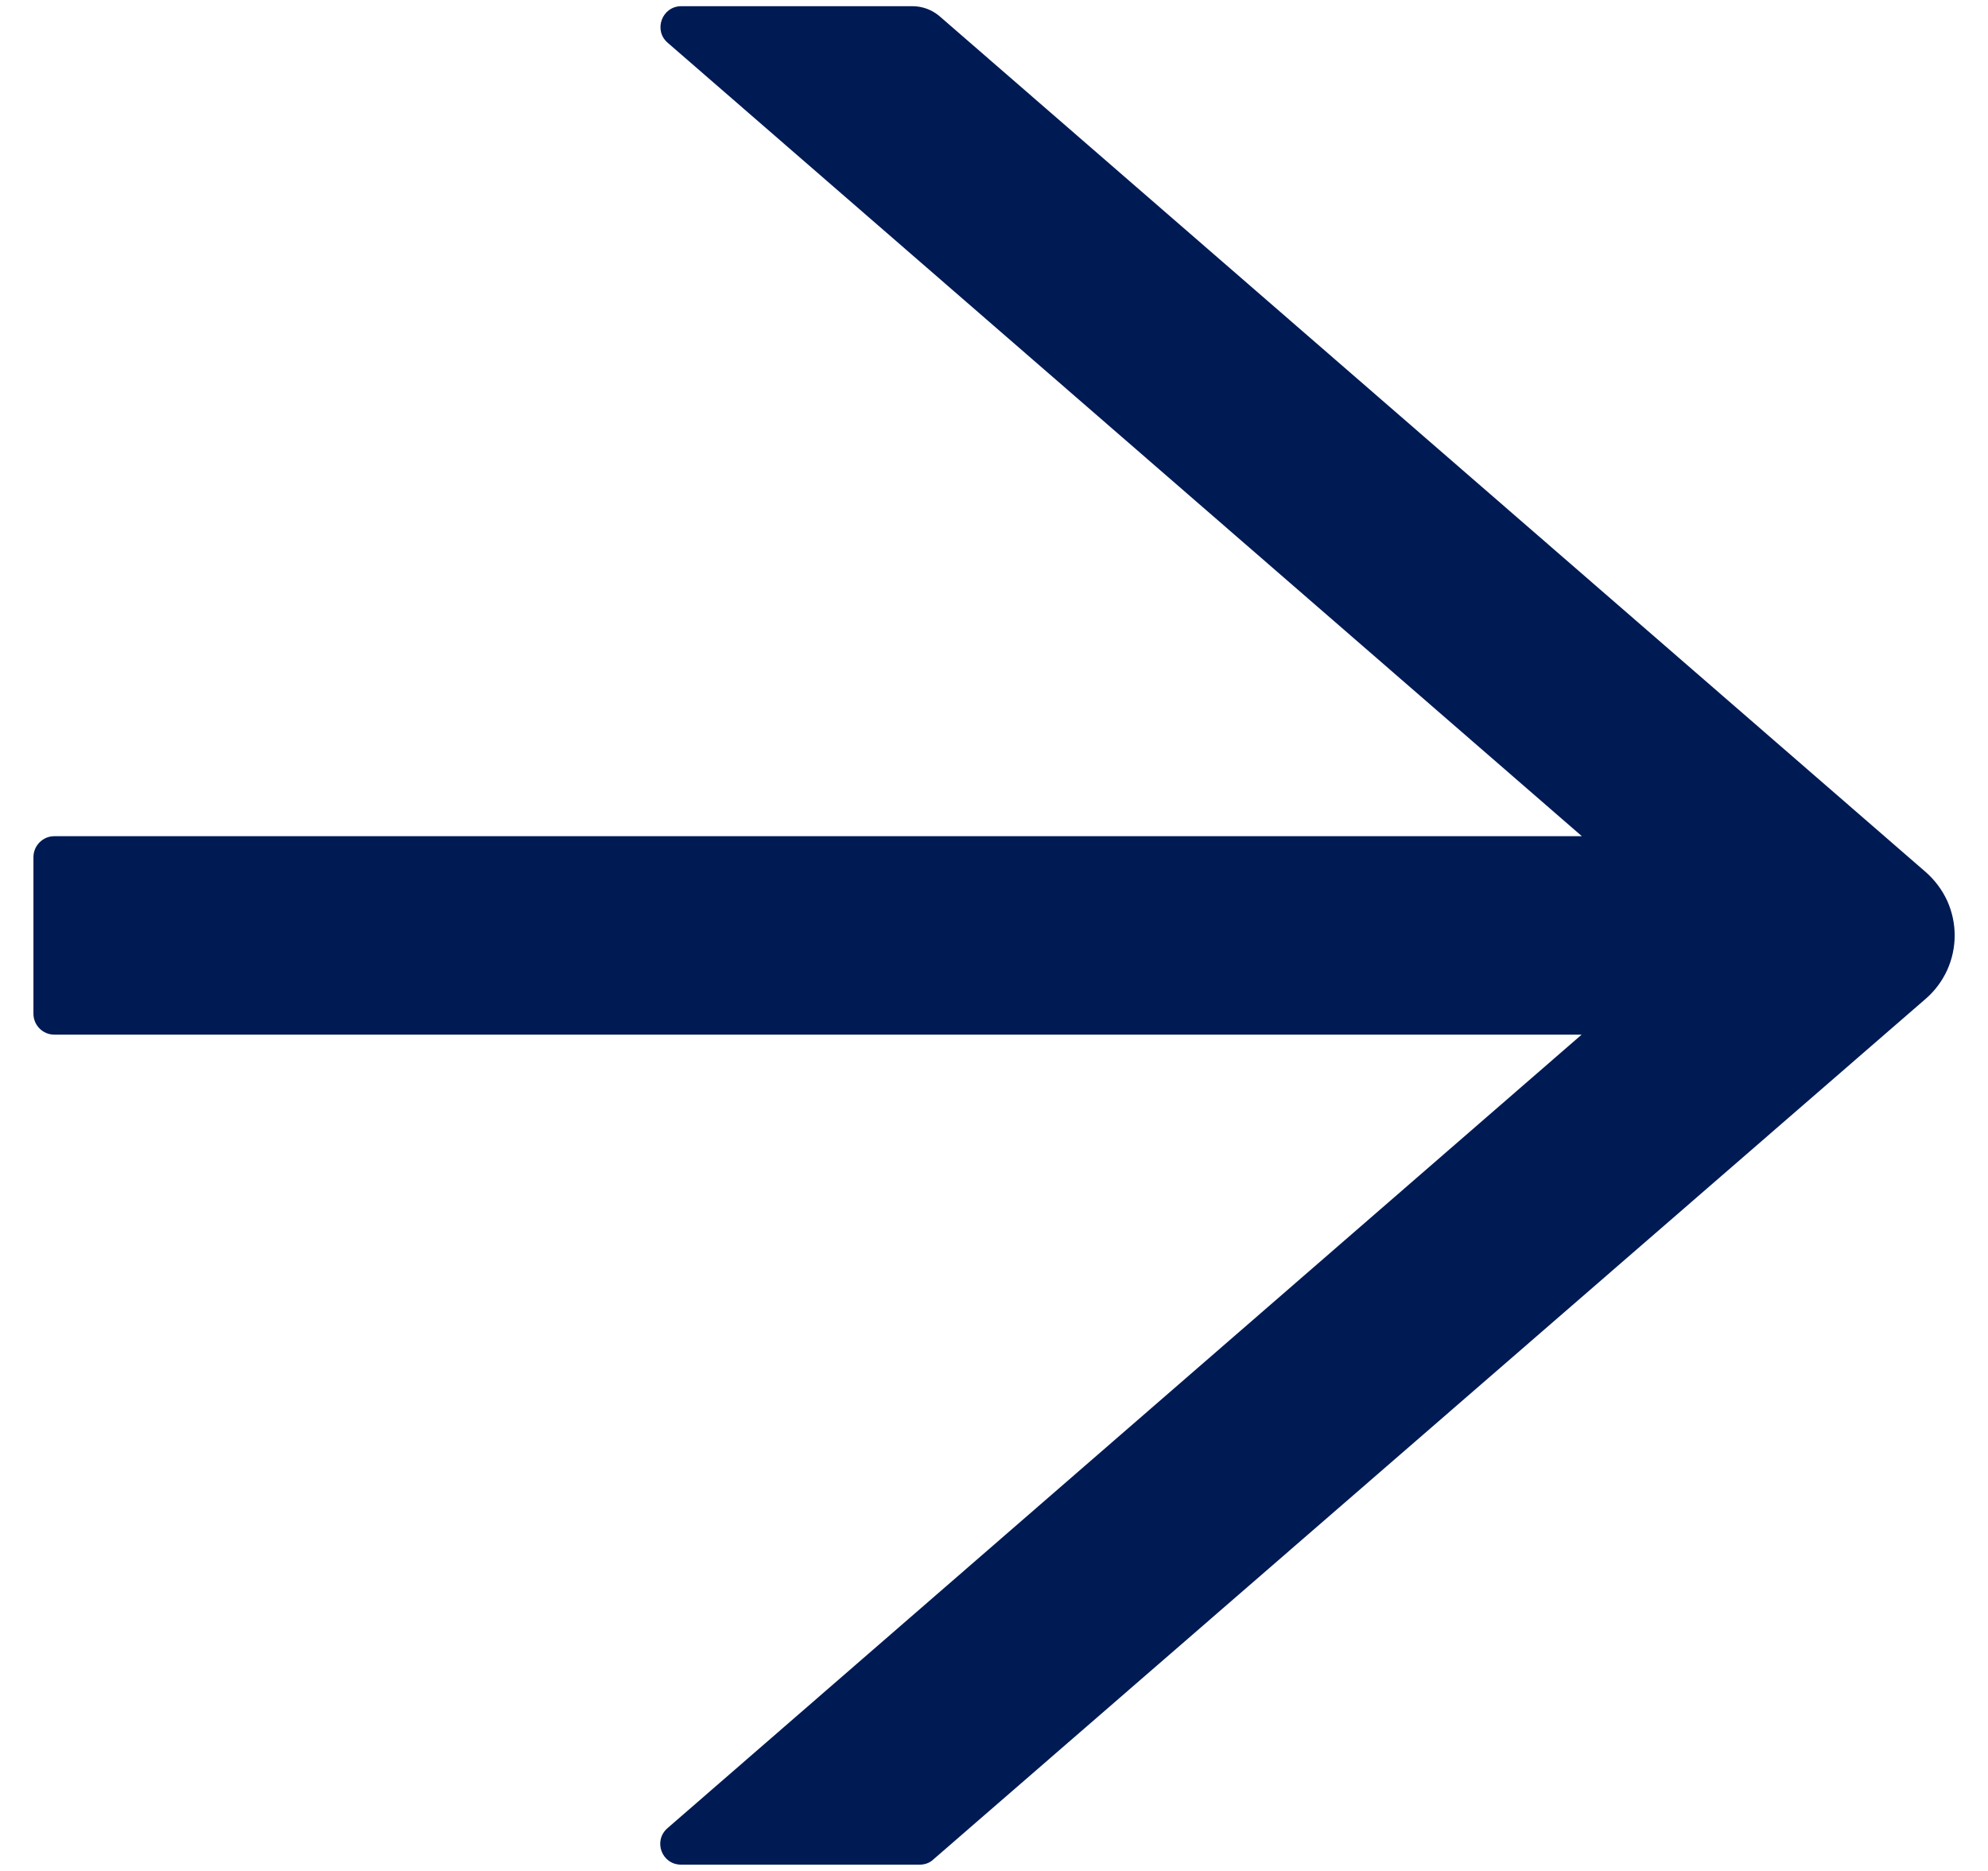
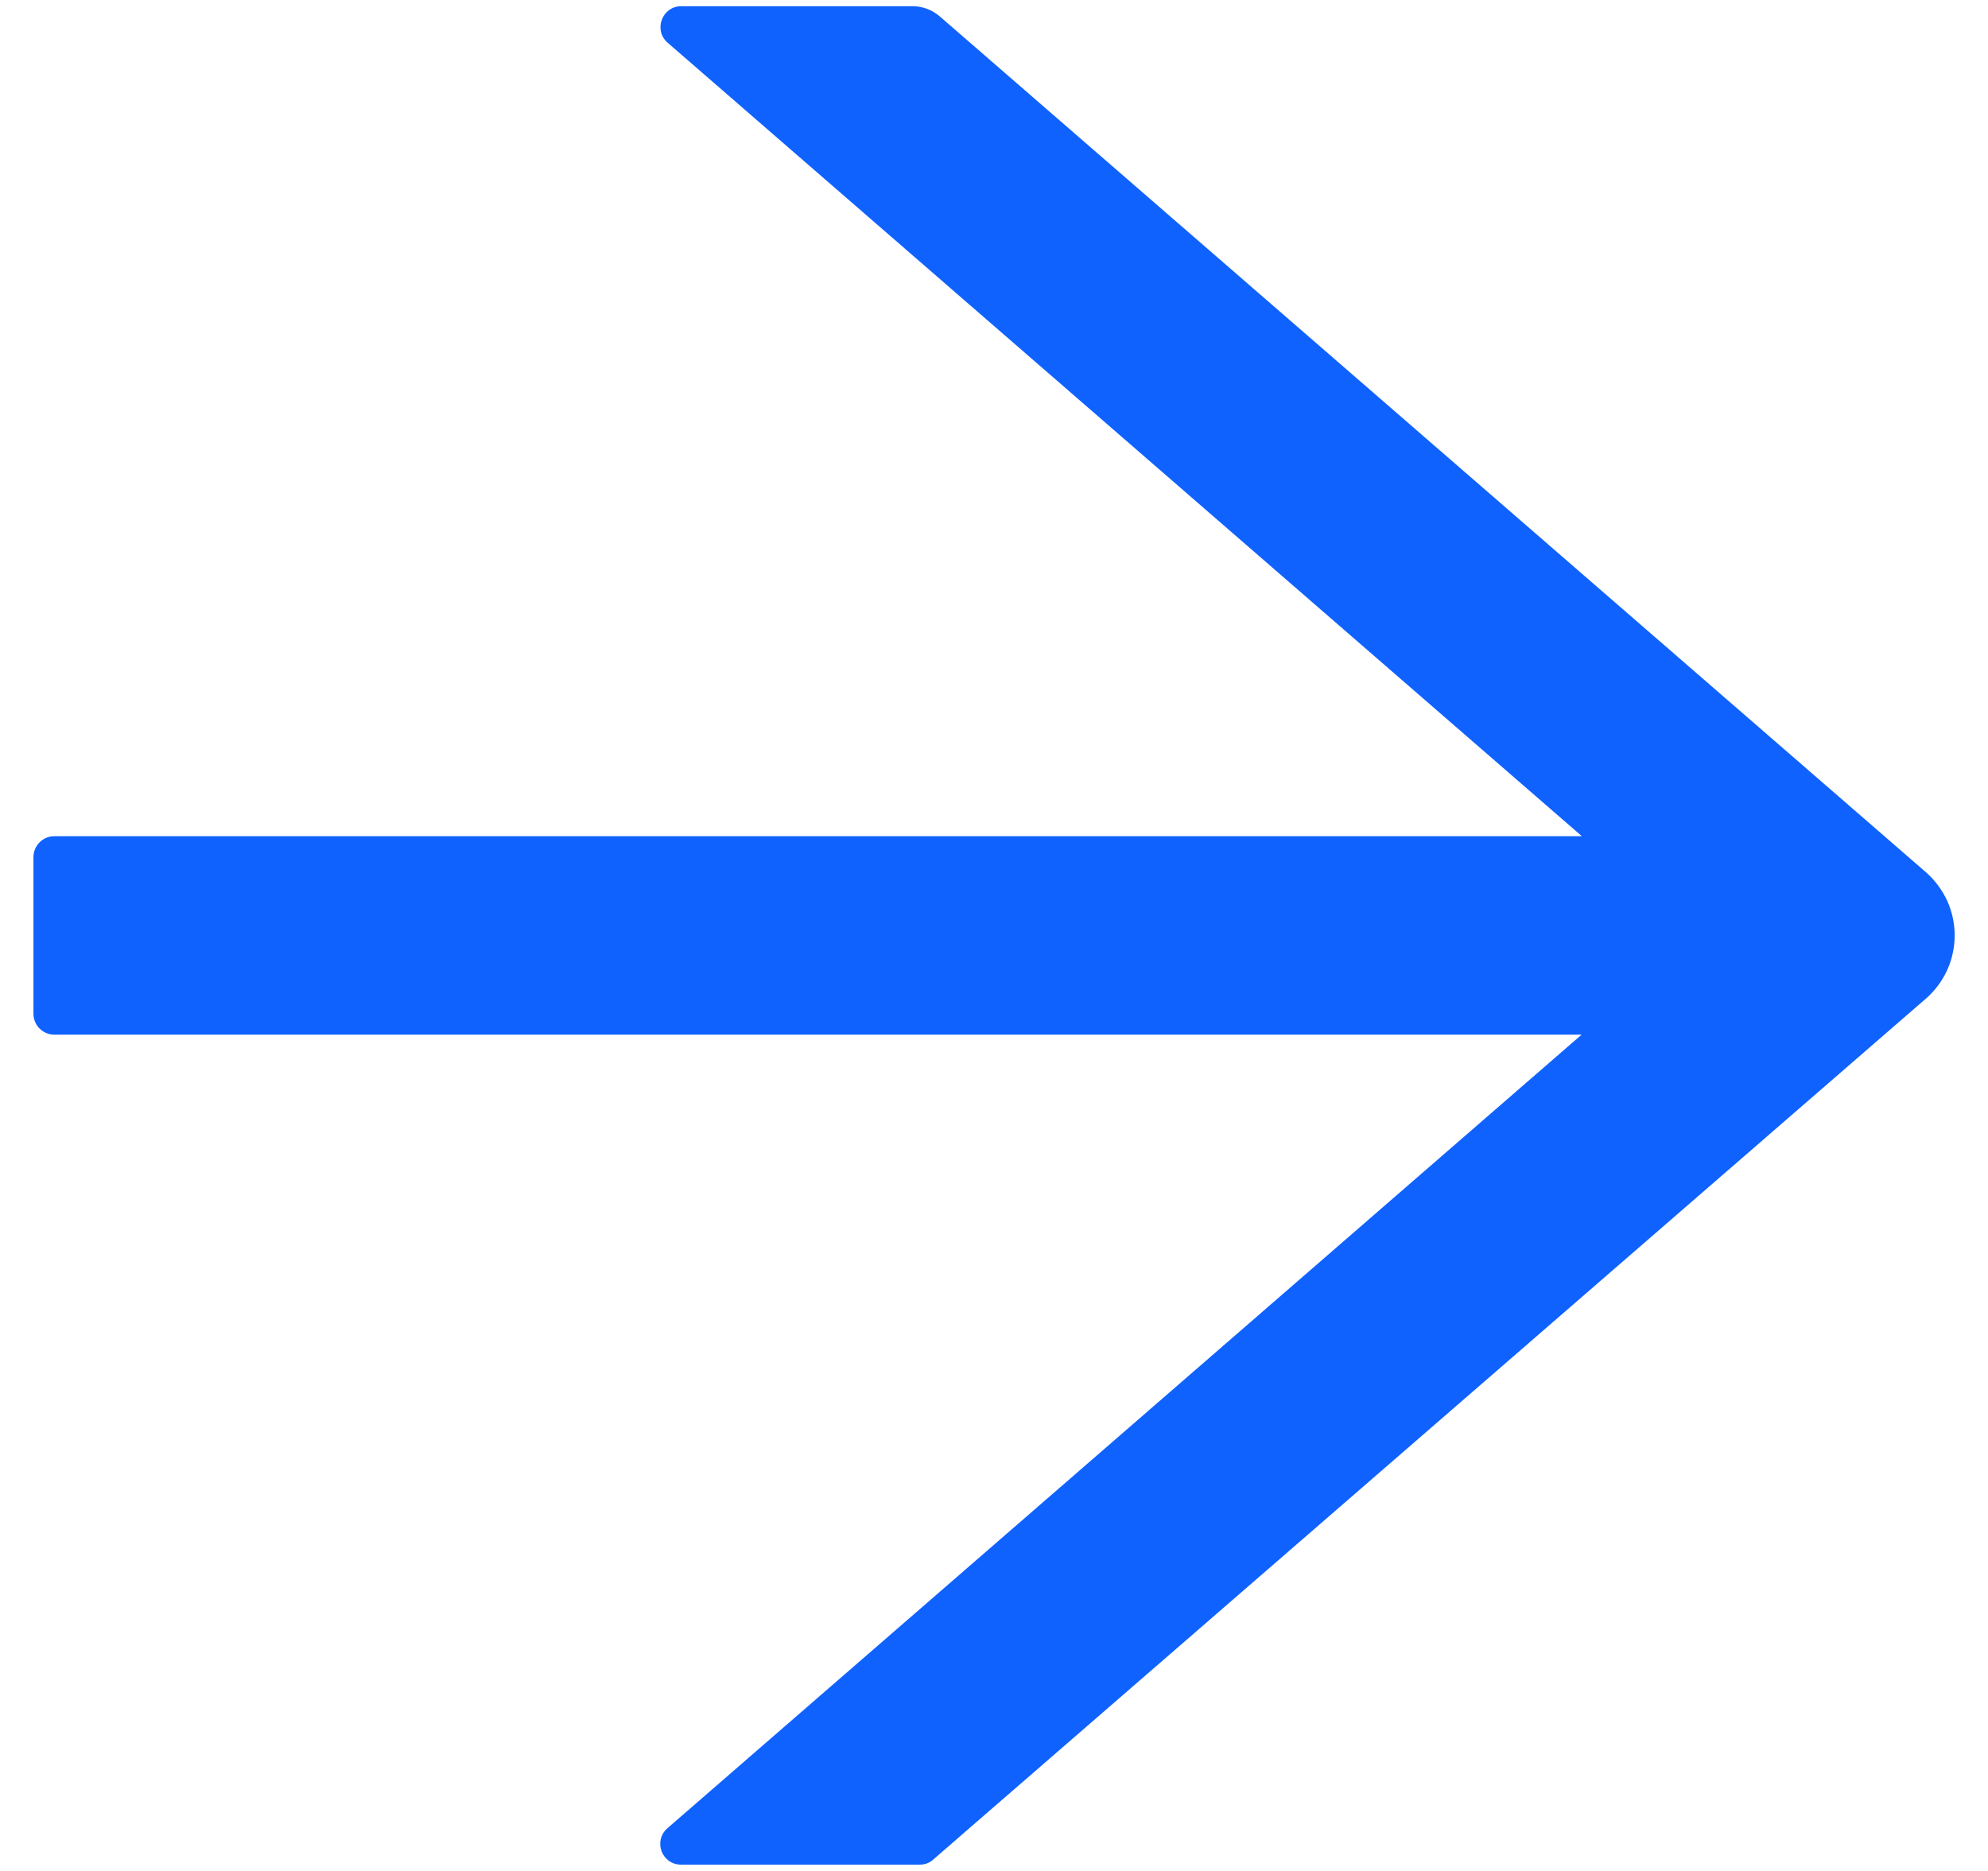
<svg xmlns="http://www.w3.org/2000/svg" width="17" height="16" viewBox="0 0 17 16" fill="none">
-   <path d="M16.469 7.459L8.036 0.14C7.971 0.084 7.889 0.053 7.802 0.053H5.826C5.661 0.053 5.585 0.259 5.71 0.366L13.527 7.151H0.464C0.366 7.151 0.286 7.232 0.286 7.33V8.669C0.286 8.768 0.366 8.848 0.464 8.848H13.525L5.708 15.634C5.583 15.743 5.659 15.946 5.824 15.946H7.866C7.909 15.946 7.951 15.931 7.982 15.901L16.469 8.54C16.546 8.473 16.608 8.39 16.651 8.296C16.693 8.203 16.715 8.102 16.715 8C16.715 7.897 16.693 7.796 16.651 7.703C16.608 7.61 16.546 7.527 16.469 7.459Z" fill="#001A54" />
+   <path d="M16.469 7.459L8.036 0.14C7.971 0.084 7.889 0.053 7.802 0.053H5.826C5.661 0.053 5.585 0.259 5.71 0.366L13.527 7.151H0.464C0.366 7.151 0.286 7.232 0.286 7.33V8.669C0.286 8.768 0.366 8.848 0.464 8.848H13.525L5.708 15.634C5.583 15.743 5.659 15.946 5.824 15.946H7.866C7.909 15.946 7.951 15.931 7.982 15.901L16.469 8.54C16.546 8.473 16.608 8.39 16.651 8.296C16.693 8.203 16.715 8.102 16.715 8C16.715 7.897 16.693 7.796 16.651 7.703C16.608 7.61 16.546 7.527 16.469 7.459Z" fill="#0F62FE" />
</svg>
